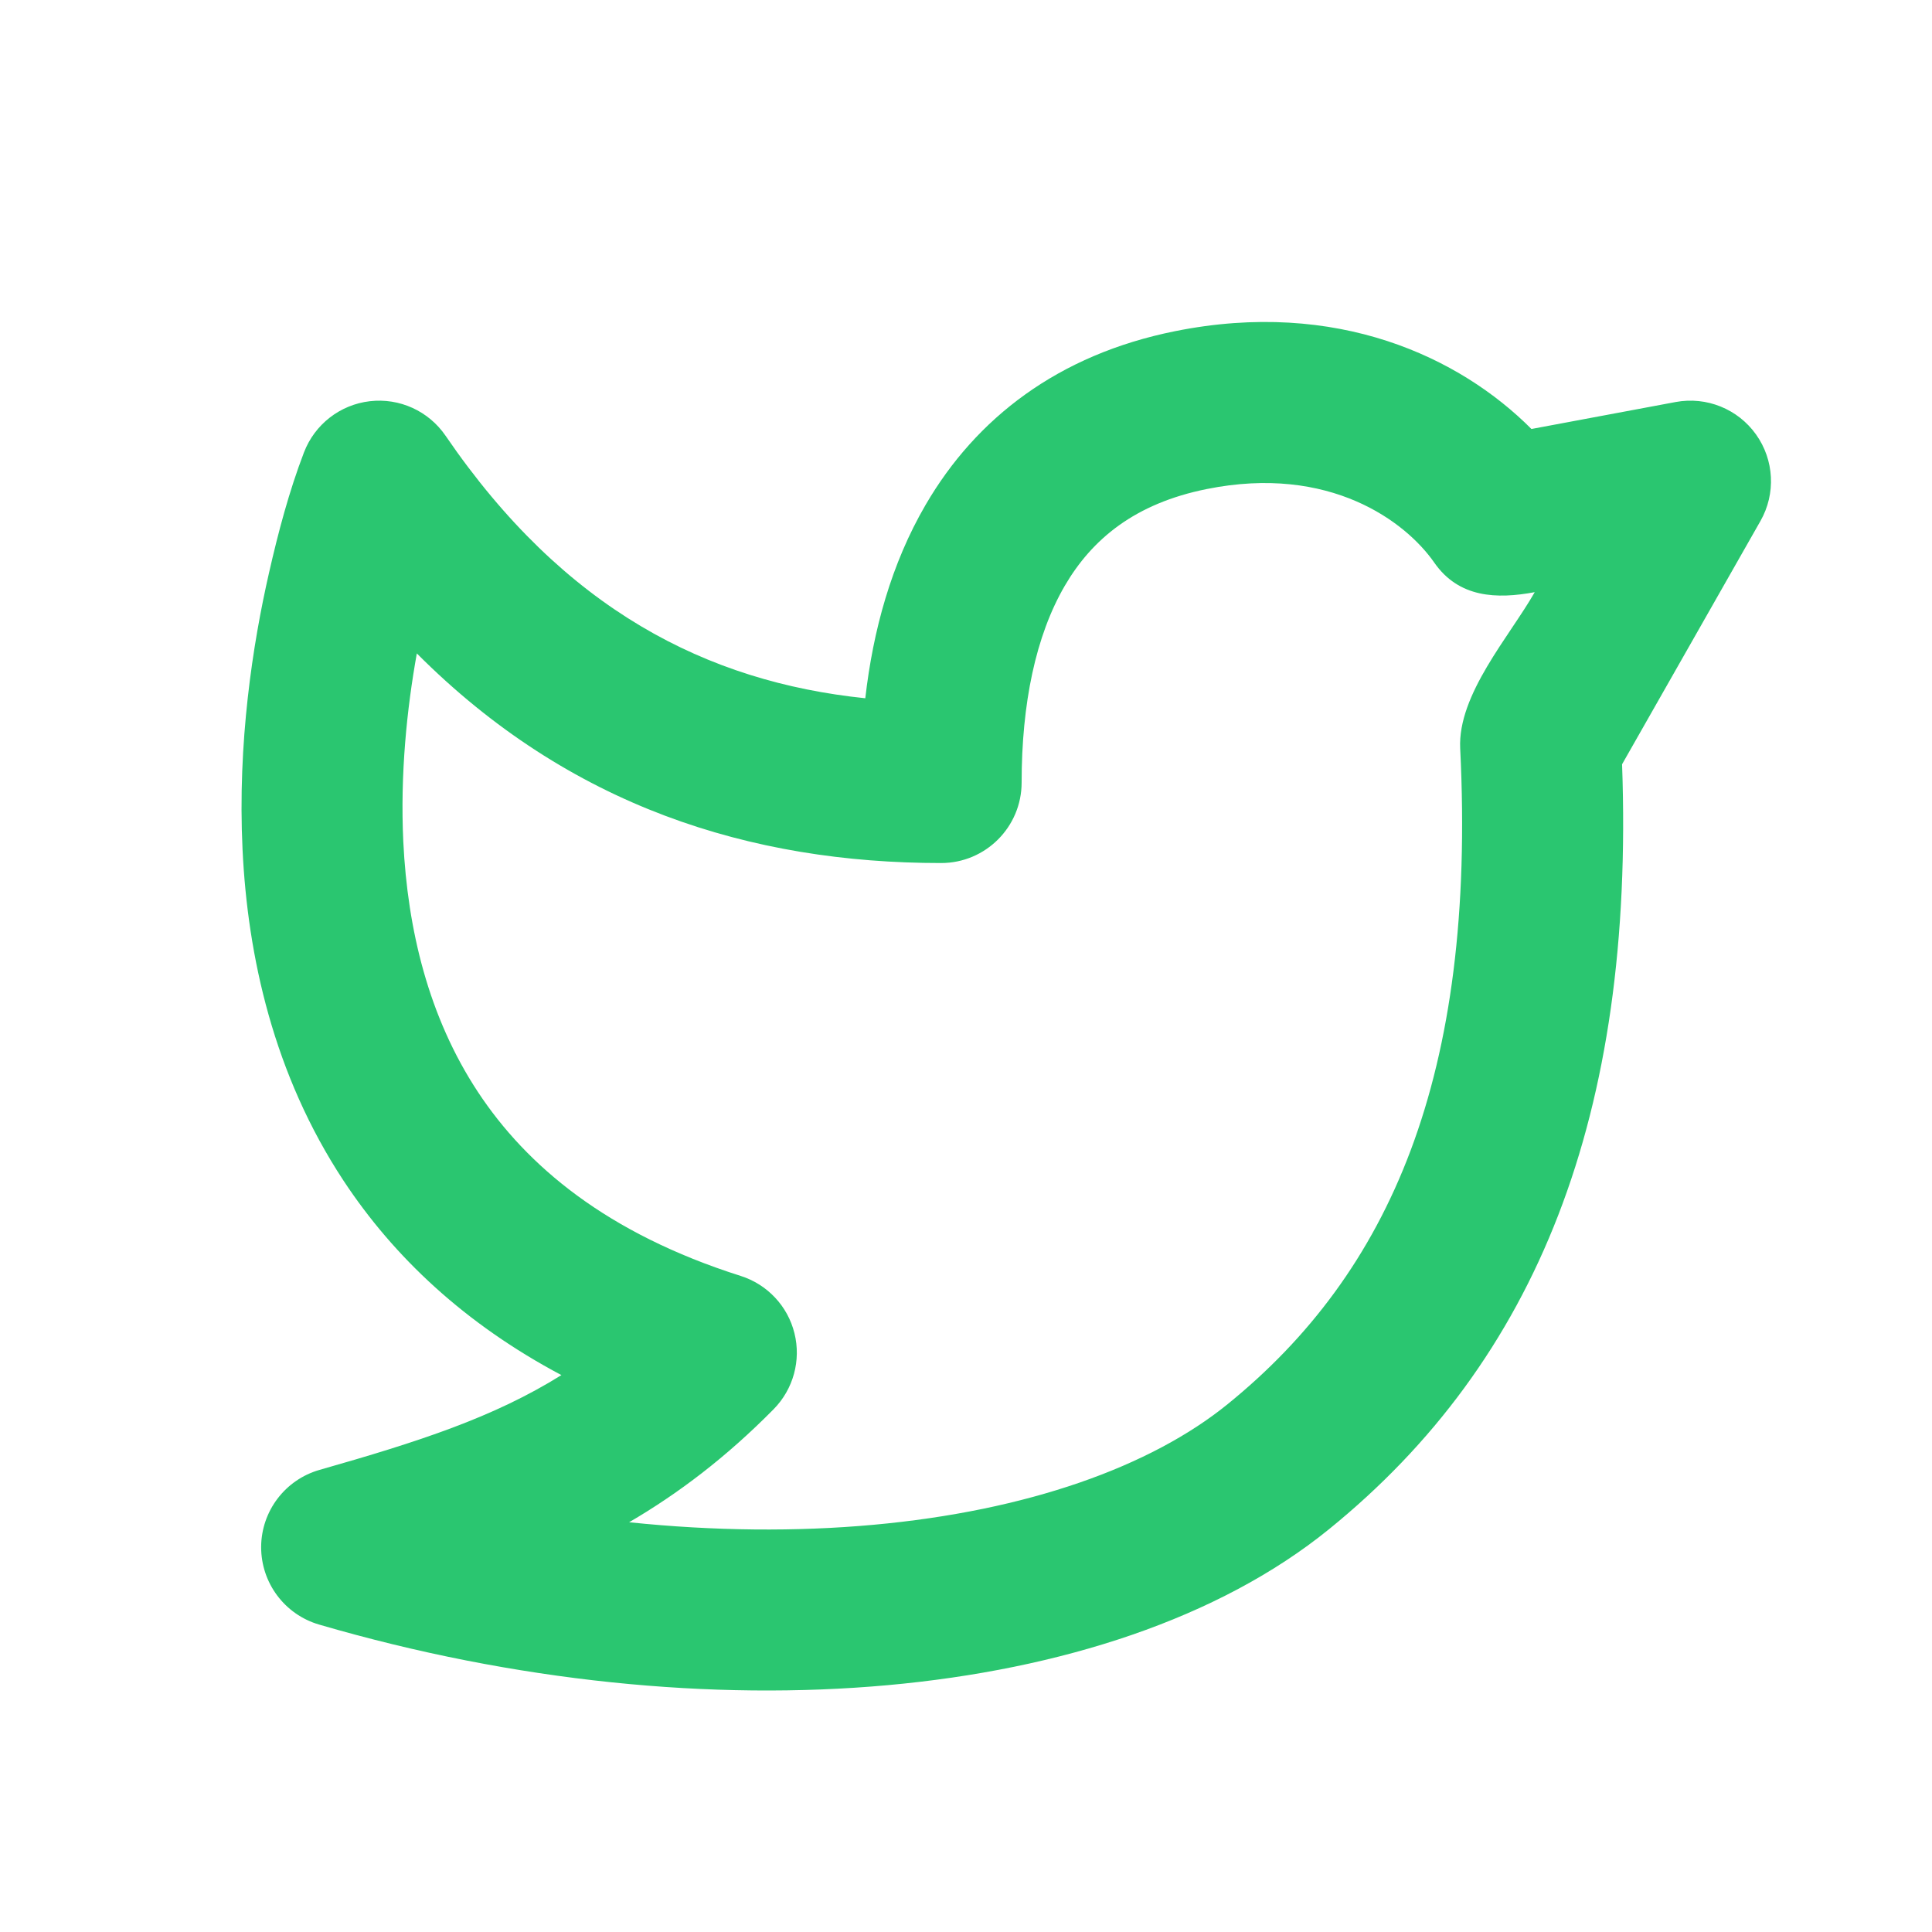
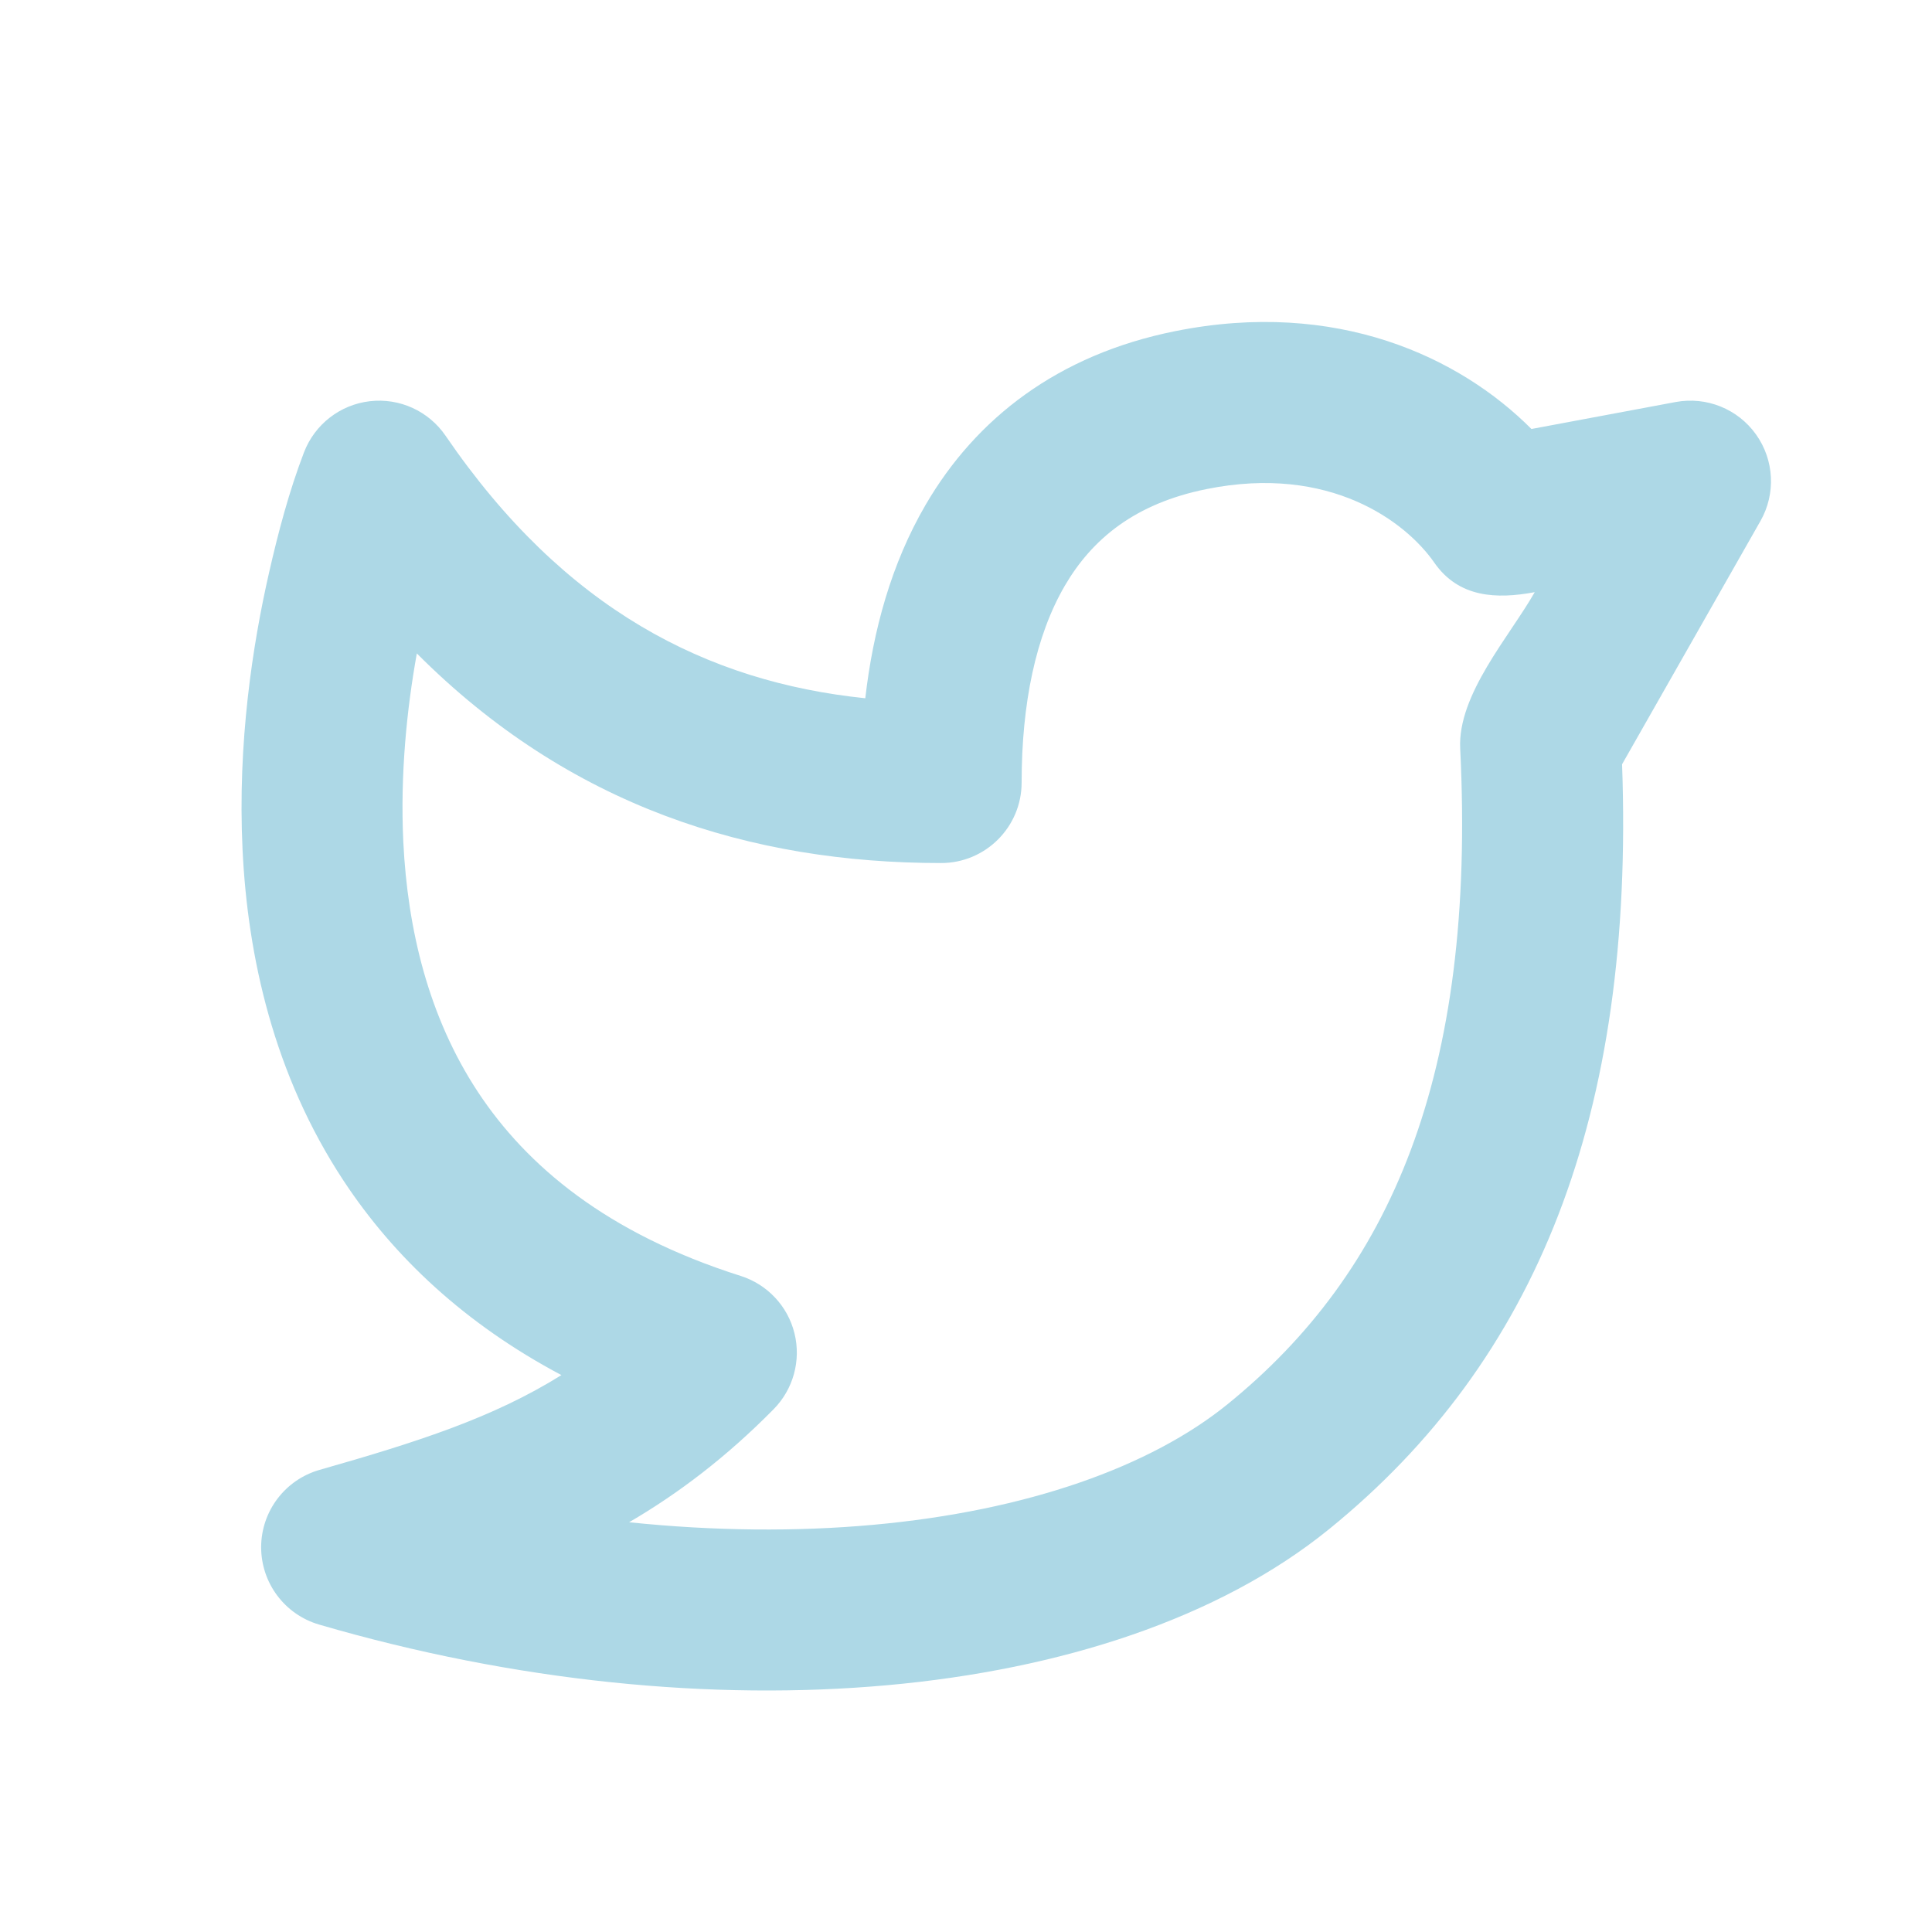
<svg xmlns="http://www.w3.org/2000/svg" width="48px" height="48px" viewBox="0 0 24 24" version="1.1">
  <g id="页面-1" stroke="none" stroke-width="1" fill="none" fill-rule="evenodd">
    <g id="Brand" transform="translate(-768, -0)">
      <g id="twitter_line" transform="translate(768, 0)">
        <path d="M24,0 L24,24 L0,24 L0,0 L24,0 Z M12.593,23.258 L12.582,23.26 L12.511,23.295 L12.492,23.299 L12.492,23.299 L12.477,23.295 L12.406,23.26 C12.396,23.256 12.387,23.259 12.382,23.265 L12.378,23.276 L12.361,23.703 L12.366,23.723 L12.377,23.736 L12.48,23.81 L12.495,23.814 L12.495,23.814 L12.507,23.81 L12.611,23.736 L12.623,23.72 L12.623,23.72 L12.627,23.703 L12.61,23.276 C12.608,23.266 12.601,23.259 12.593,23.258 L12.593,23.258 Z M12.858,23.145 L12.845,23.147 L12.66,23.24 L12.65,23.25 L12.65,23.25 L12.647,23.261 L12.665,23.691 L12.67,23.703 L12.67,23.703 L12.678,23.71 L12.879,23.803 C12.891,23.807 12.902,23.803 12.908,23.795 L12.912,23.781 L12.878,23.167 C12.875,23.155 12.867,23.147 12.858,23.145 L12.858,23.145 Z M12.143,23.147 C12.133,23.142 12.122,23.145 12.116,23.153 L12.11,23.167 L12.076,23.781 C12.075,23.793 12.083,23.802 12.093,23.805 L12.108,23.803 L12.309,23.71 L12.319,23.702 L12.319,23.702 L12.323,23.691 L12.34,23.261 L12.337,23.249 L12.337,23.249 L12.328,23.24 L12.143,23.147 Z" id="MingCute" fill-rule="nonzero" />
-         <path d="M17.817,6.989 C17.464,6.481 16.52,5.767 14.991,6.075 C14.099,6.254 13.566,6.696 13.227,7.277 C12.866,7.897 12.691,8.74 12.691,9.721 C12.691,10.273 12.243,10.721 11.691,10.721 C9.325,10.721 7.073,10.018 5.178,8.117 C5.055,8.801 4.97,9.614 5.01,10.457 C5.063,11.543 5.322,12.632 5.937,13.565 C6.542,14.482 7.537,15.322 9.201,15.85 C9.532,15.955 9.786,16.225 9.869,16.562 C9.953,16.9 9.855,17.257 9.611,17.505 C9.02,18.104 8.425,18.554 7.815,18.91 C8.875,19.02 9.897,19.028 10.845,18.942 C12.764,18.768 14.294,18.219 15.25,17.443 C17.263,15.81 18.34,13.376 18.139,9.298 C18.106,8.627 18.753,7.905 19.065,7.356 C18.594,7.444 18.122,7.428 17.817,6.989 Z M4.594,4.984 C4.963,4.941 5.325,5.106 5.535,5.413 C7.011,7.572 8.783,8.47 10.749,8.674 C10.845,7.833 11.072,7.002 11.499,6.27 C12.125,5.196 13.143,4.406 14.597,4.114 C16.607,3.71 18.137,4.438 19.024,5.329 L20.816,4.994 C21.199,4.923 21.588,5.08 21.814,5.397 C22.04,5.714 22.062,6.133 21.869,6.472 L20.15,9.494 C20.306,13.855 19.094,16.899 16.51,18.996 C15.139,20.108 13.178,20.739 11.025,20.934 C8.855,21.13 6.402,20.893 3.964,20.181 C3.536,20.056 3.243,19.663 3.244,19.217 C3.246,18.772 3.542,18.381 3.971,18.259 C5.197,17.91 6.13,17.609 6.974,17.082 C5.775,16.446 4.892,15.614 4.267,14.666 C3.399,13.348 3.076,11.878 3.013,10.553 C2.949,9.228 3.14,8 3.342,7.115 C3.457,6.61 3.591,6.104 3.776,5.62 C3.91,5.271 4.225,5.027 4.594,4.984 Z" id="形状" fill="#2AC670FF" />
+         <path d="M17.817,6.989 C17.464,6.481 16.52,5.767 14.991,6.075 C14.099,6.254 13.566,6.696 13.227,7.277 C12.866,7.897 12.691,8.74 12.691,9.721 C12.691,10.273 12.243,10.721 11.691,10.721 C9.325,10.721 7.073,10.018 5.178,8.117 C5.055,8.801 4.97,9.614 5.01,10.457 C5.063,11.543 5.322,12.632 5.937,13.565 C6.542,14.482 7.537,15.322 9.201,15.85 C9.532,15.955 9.786,16.225 9.869,16.562 C9.953,16.9 9.855,17.257 9.611,17.505 C9.02,18.104 8.425,18.554 7.815,18.91 C8.875,19.02 9.897,19.028 10.845,18.942 C12.764,18.768 14.294,18.219 15.25,17.443 C17.263,15.81 18.34,13.376 18.139,9.298 C18.106,8.627 18.753,7.905 19.065,7.356 C18.594,7.444 18.122,7.428 17.817,6.989 Z M4.594,4.984 C4.963,4.941 5.325,5.106 5.535,5.413 C7.011,7.572 8.783,8.47 10.749,8.674 C10.845,7.833 11.072,7.002 11.499,6.27 C12.125,5.196 13.143,4.406 14.597,4.114 C16.607,3.71 18.137,4.438 19.024,5.329 L20.816,4.994 C21.199,4.923 21.588,5.08 21.814,5.397 C22.04,5.714 22.062,6.133 21.869,6.472 L20.15,9.494 C20.306,13.855 19.094,16.899 16.51,18.996 C15.139,20.108 13.178,20.739 11.025,20.934 C8.855,21.13 6.402,20.893 3.964,20.181 C3.536,20.056 3.243,19.663 3.244,19.217 C3.246,18.772 3.542,18.381 3.971,18.259 C5.197,17.91 6.13,17.609 6.974,17.082 C5.775,16.446 4.892,15.614 4.267,14.666 C3.399,13.348 3.076,11.878 3.013,10.553 C2.949,9.228 3.14,8 3.342,7.115 C3.457,6.61 3.591,6.104 3.776,5.62 C3.91,5.271 4.225,5.027 4.594,4.984 Z" id="形状" fill="#ADD8E6" />
      </g>
    </g>
  </g>
</svg>
